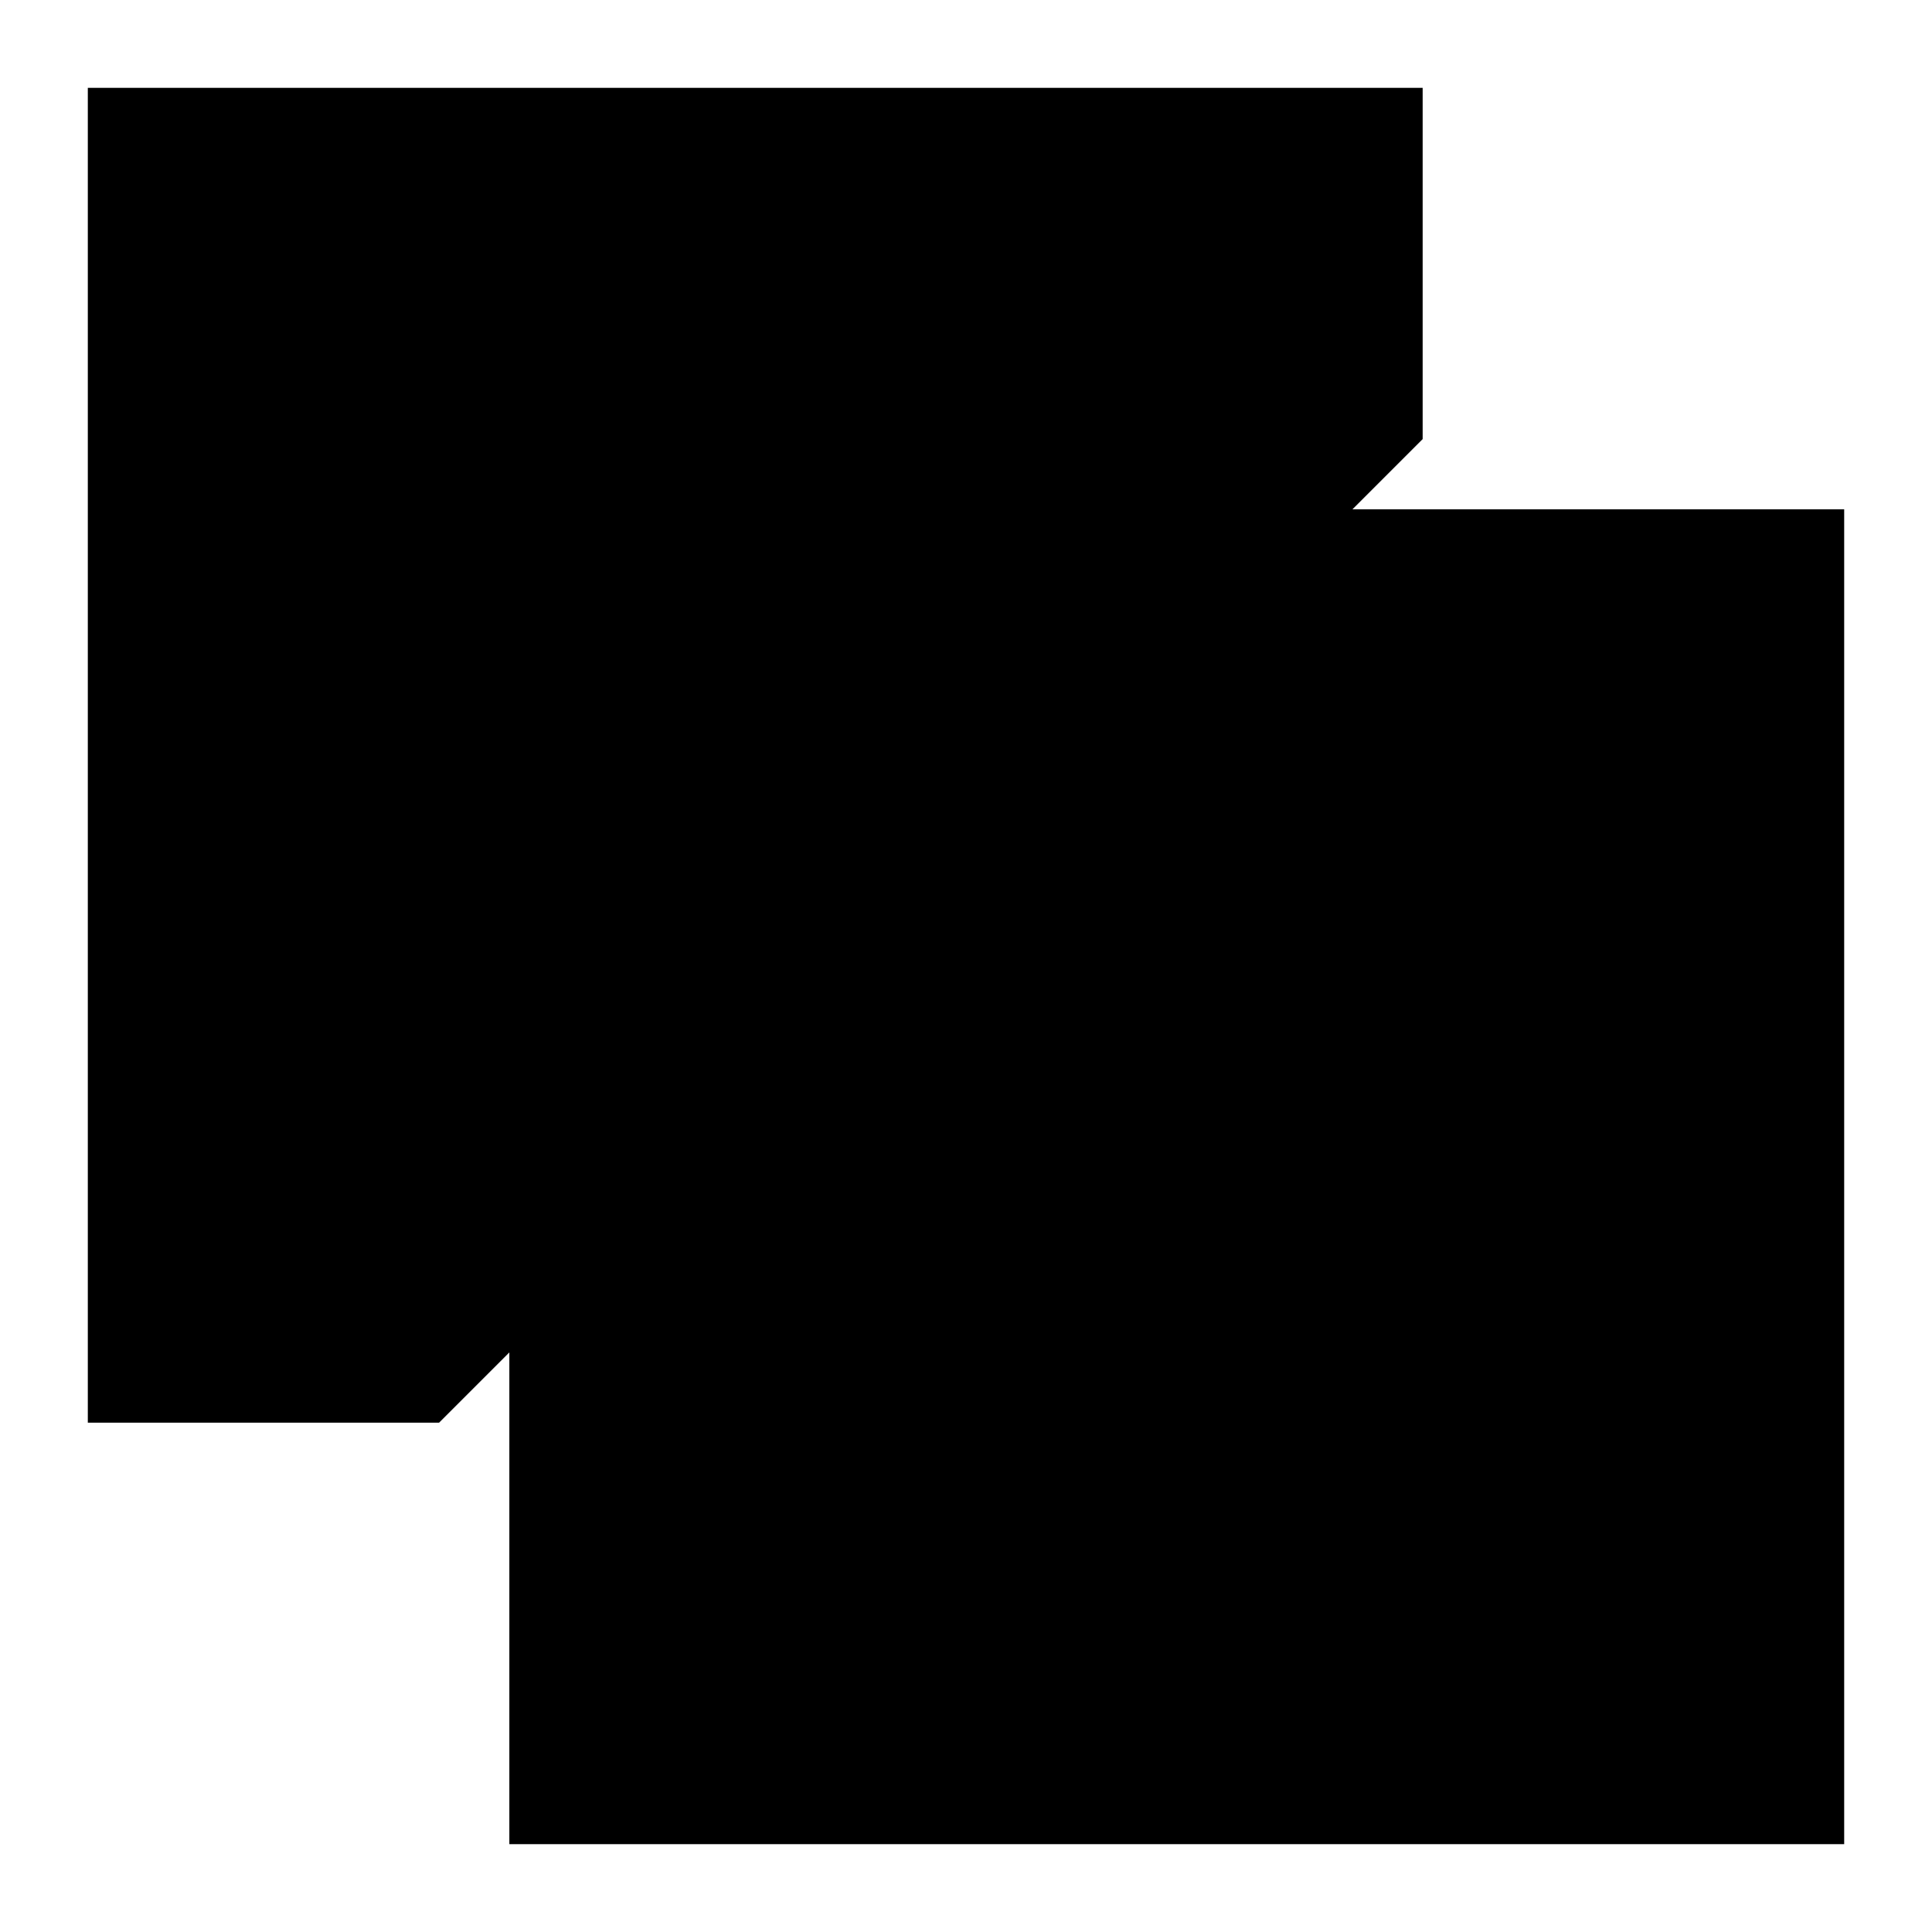
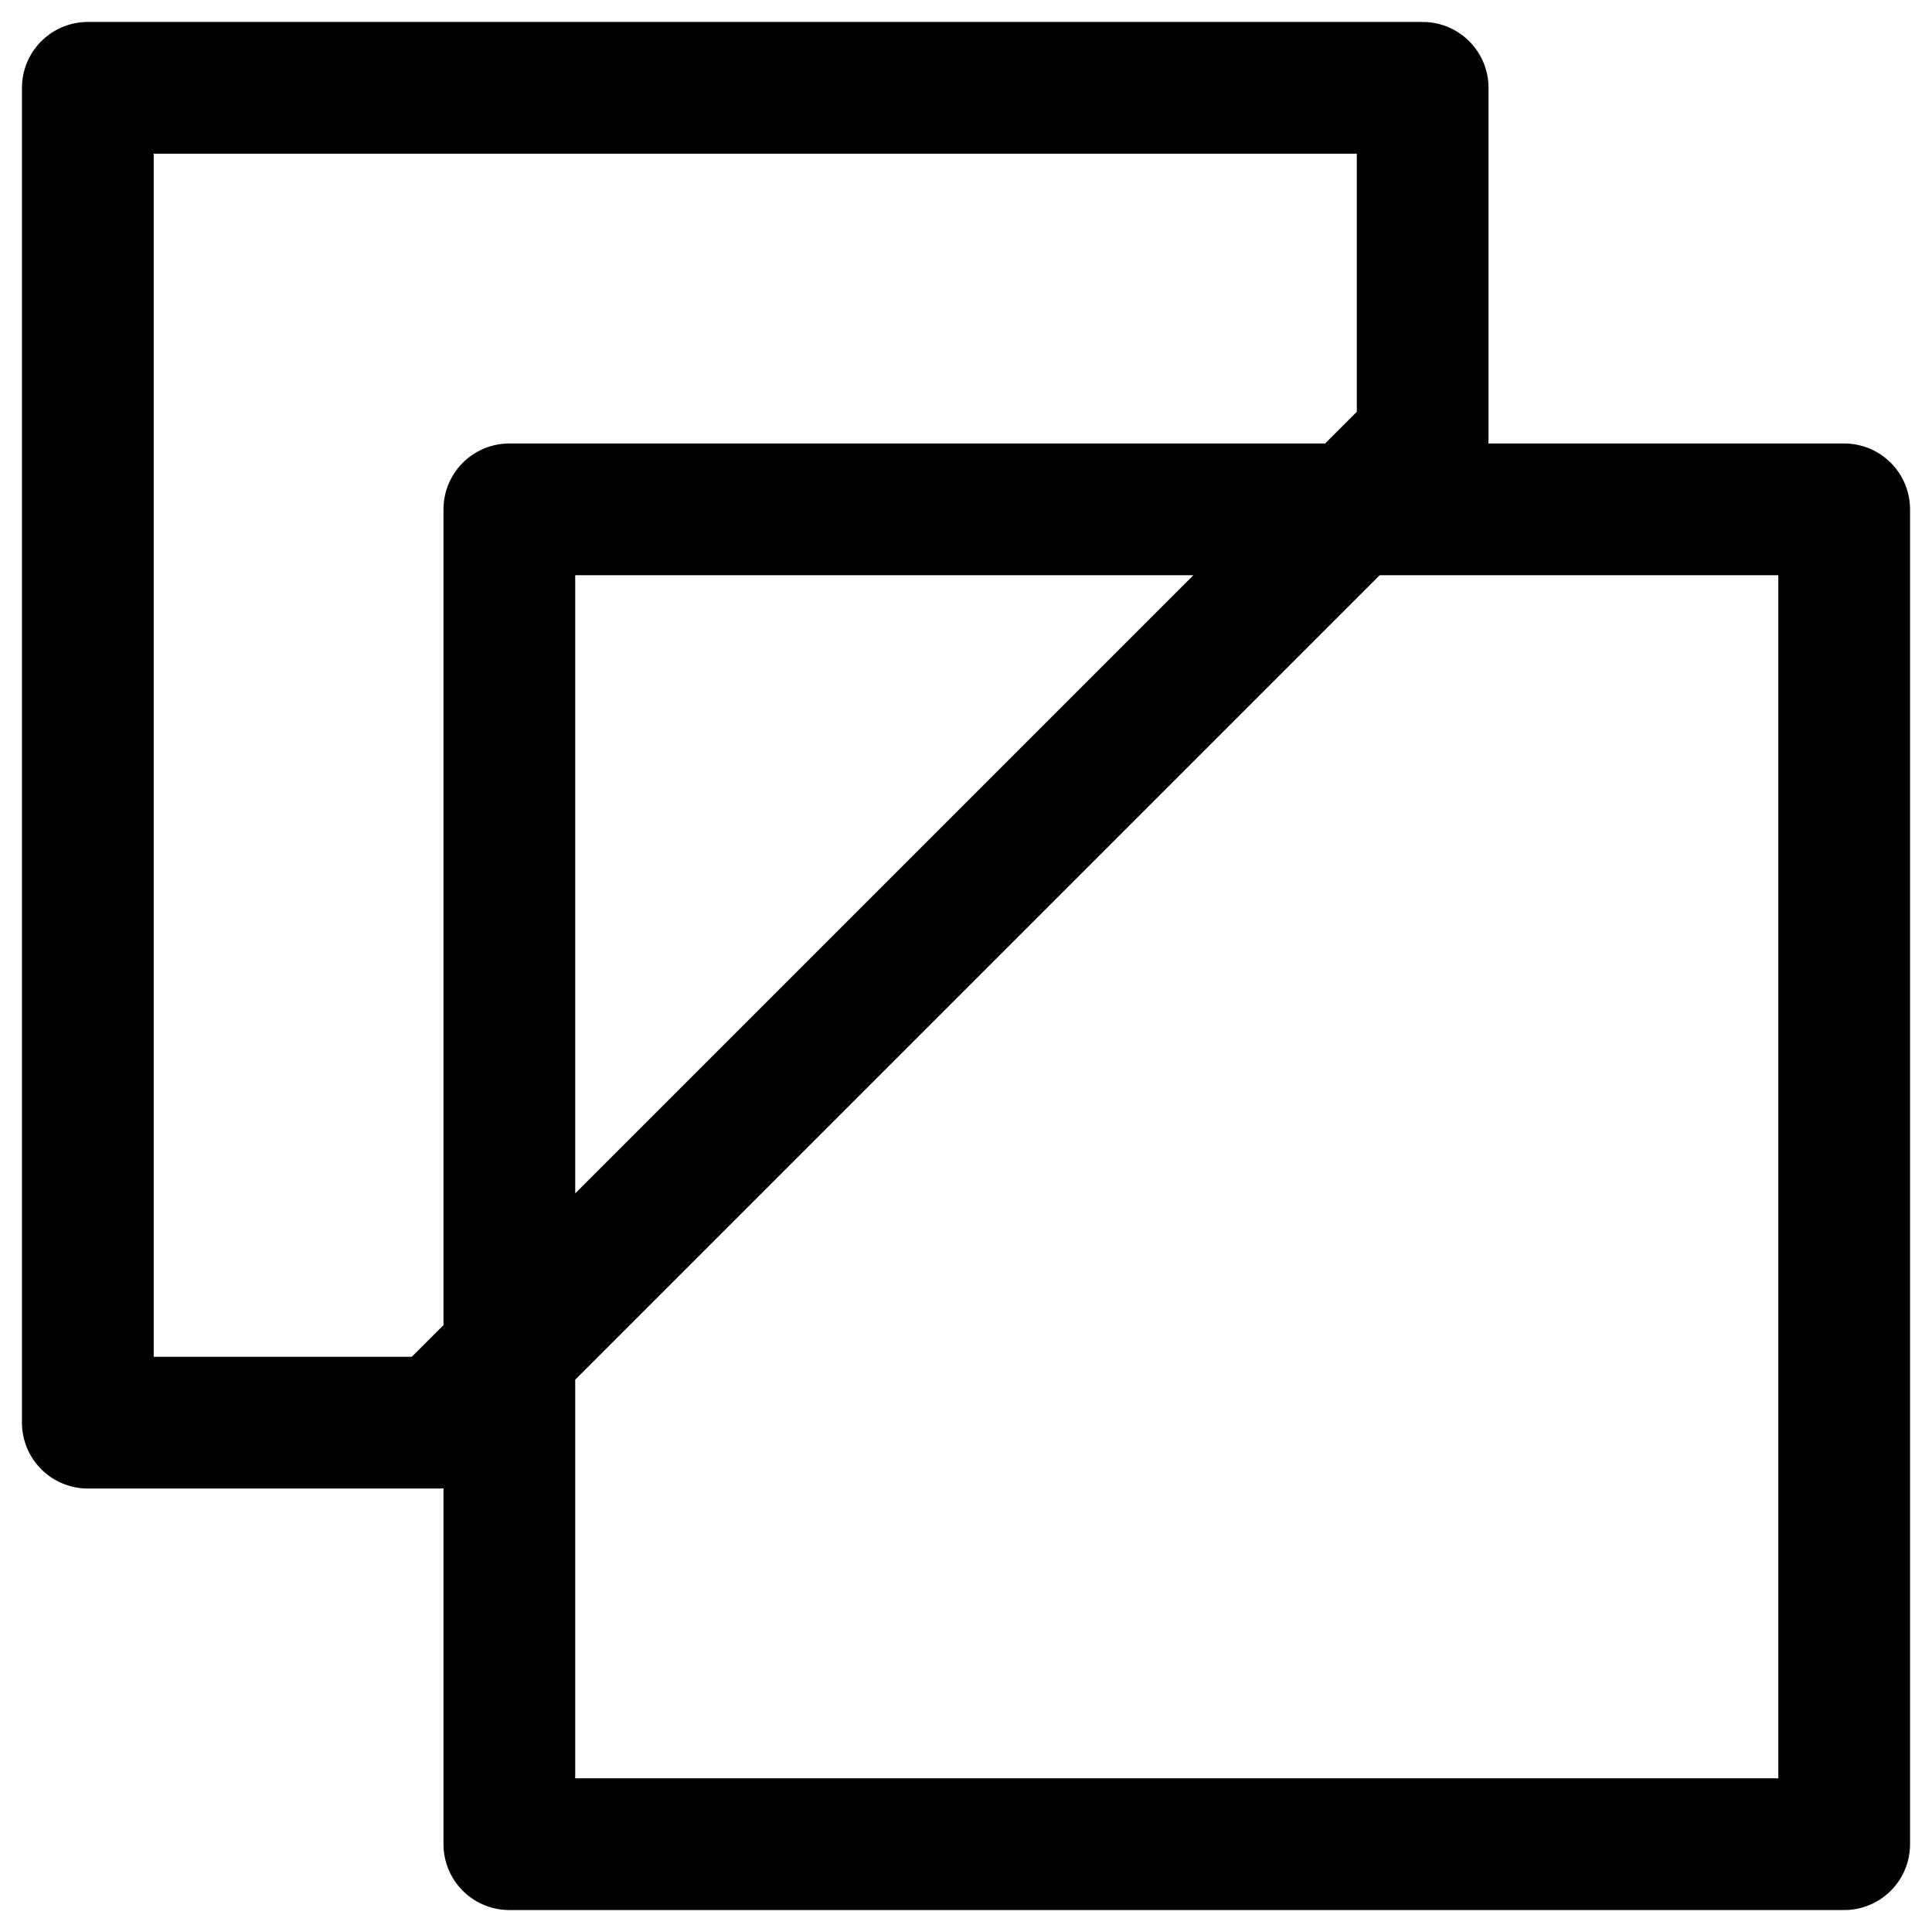
- <svg xmlns="http://www.w3.org/2000/svg" width="22" height="22" viewBox="0 0 22 22">
-   <path d="M16.2 5V1H1V16.2H5L16.2 5ZM5.8 5.8V21H21V5.8H5.8Z" stroke-width="1.5" stroke-linecap="round" stroke-linejoin="round" />
+ <svg xmlns="http://www.w3.org/2000/svg" width="22" height="22" viewBox="0 0 22 22" fill="none">
+   <path d="M16.2 5V1H1V16.2H5L16.2 5ZM5.8 5.8V21H21V5.8H5.8Z" stroke="black" stroke-width="1.5" stroke-linecap="round" stroke-linejoin="round" />
</svg>
